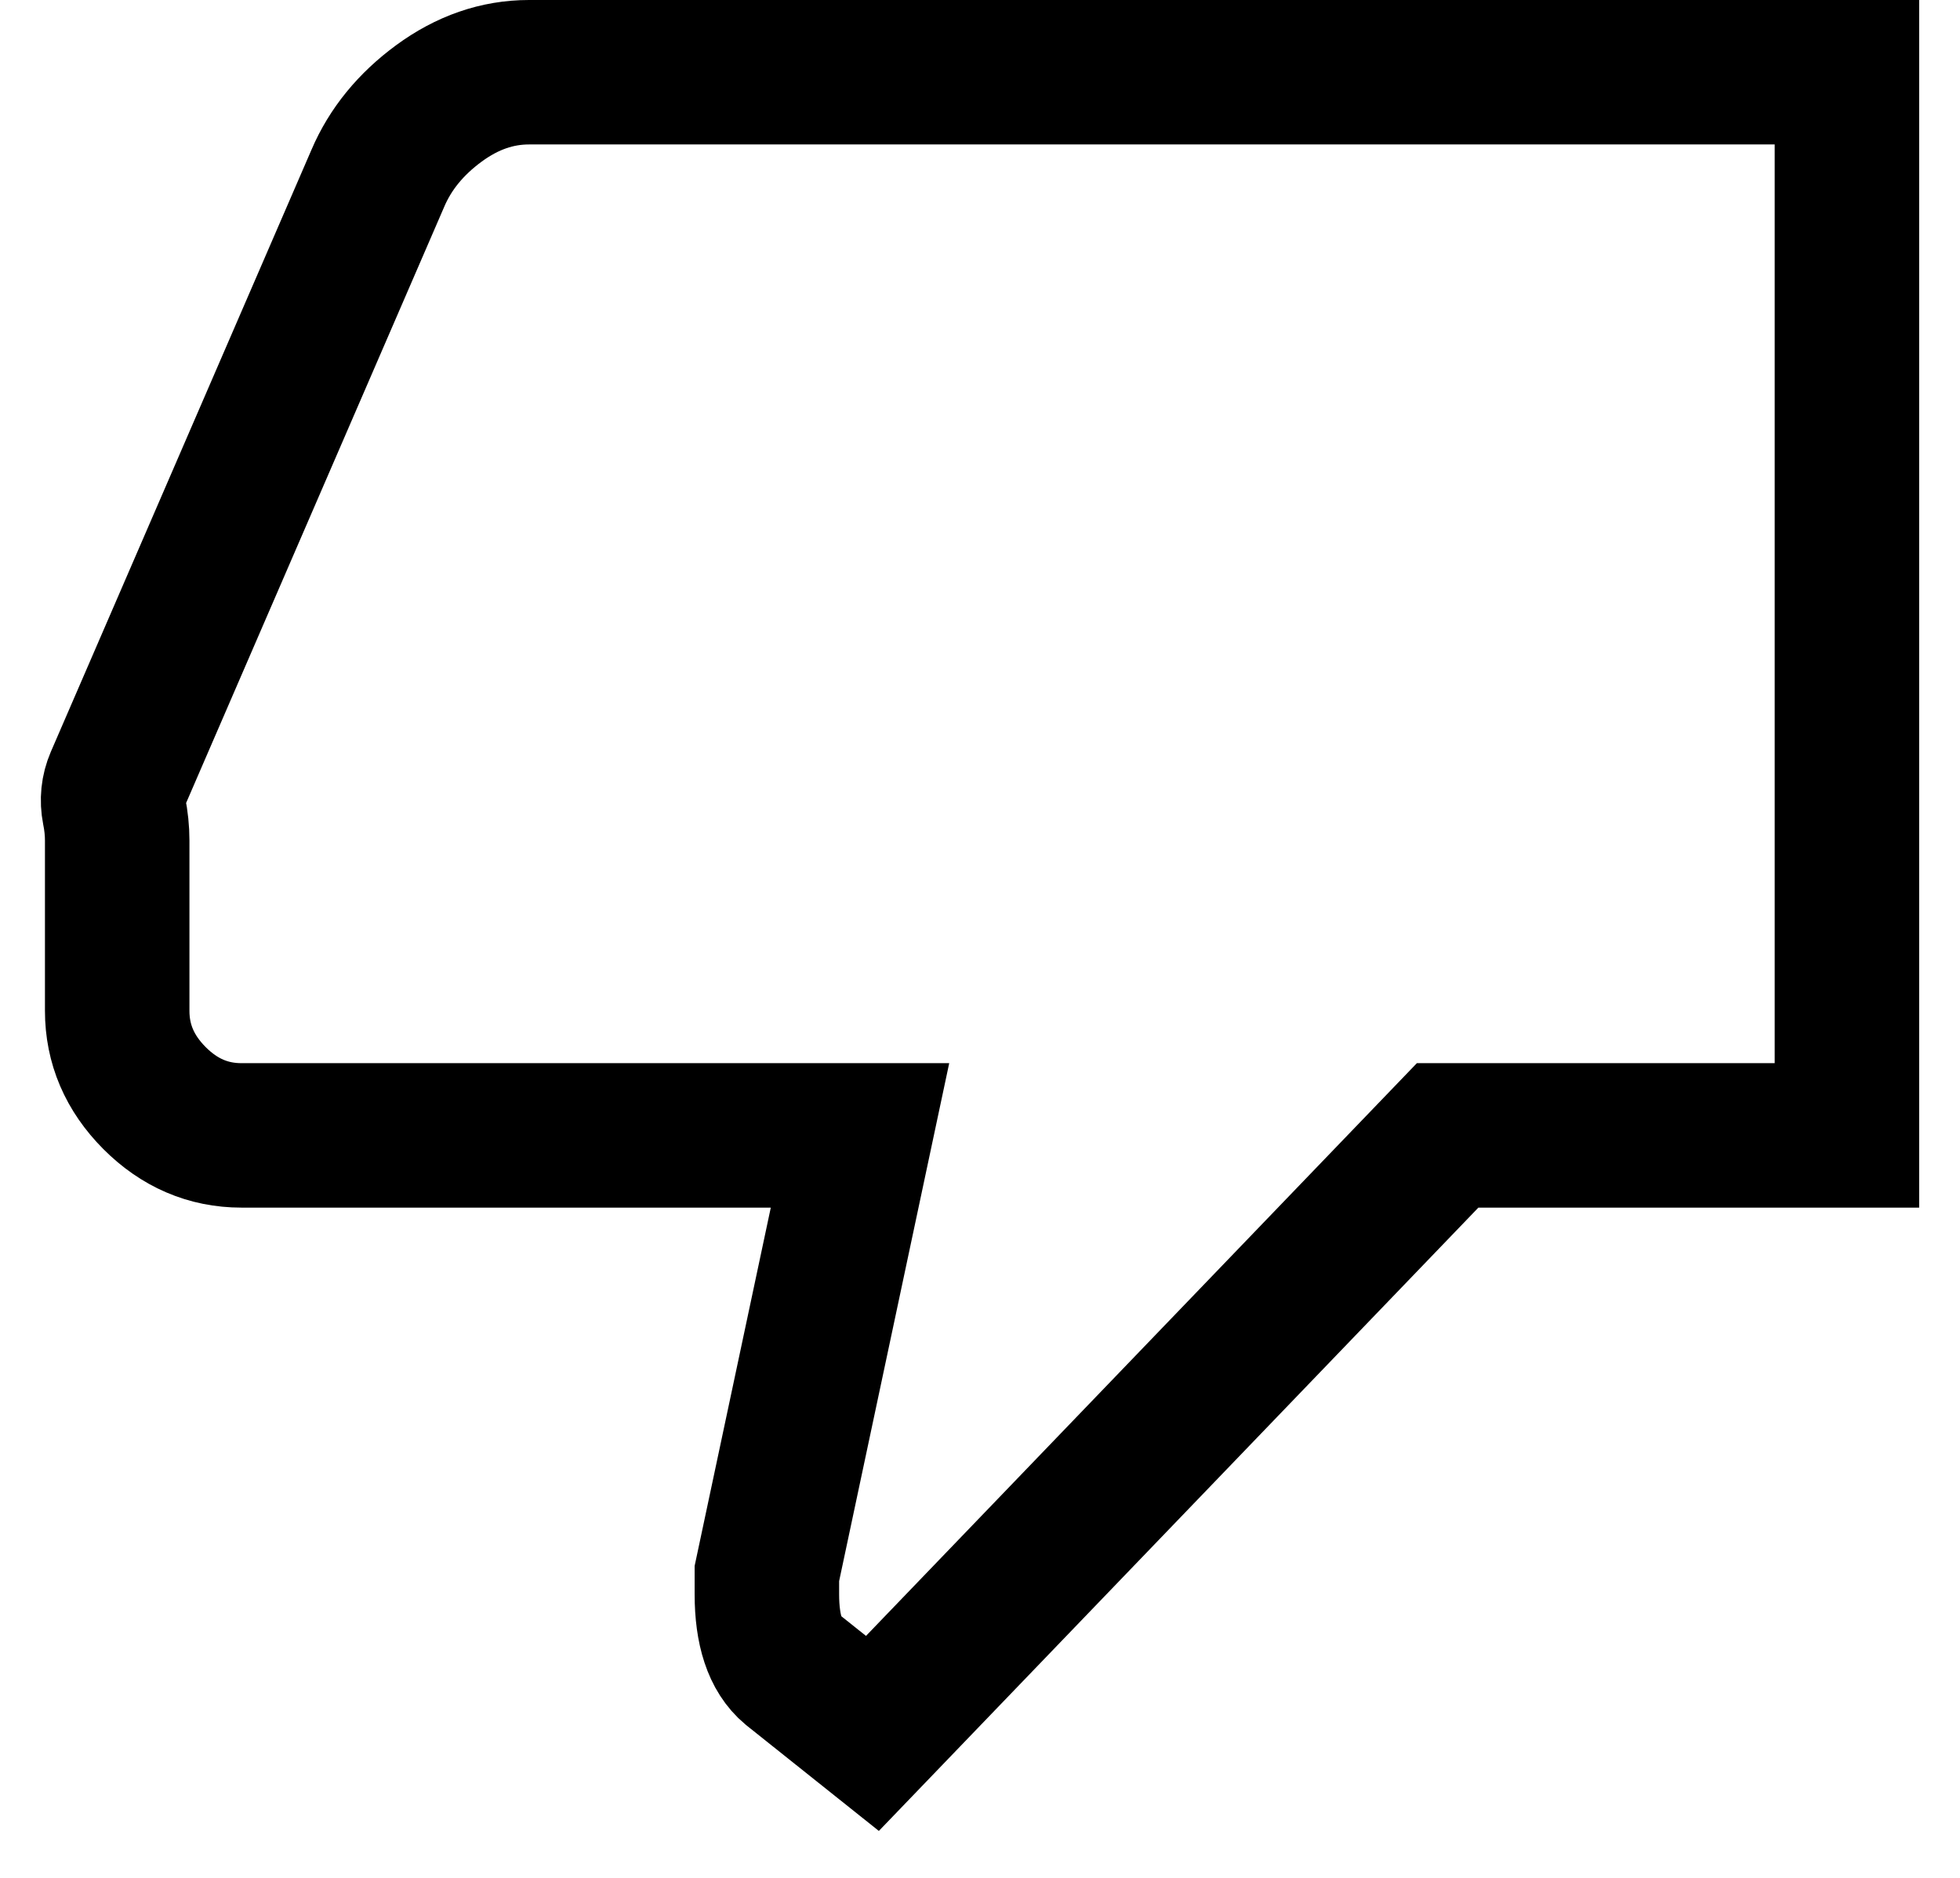
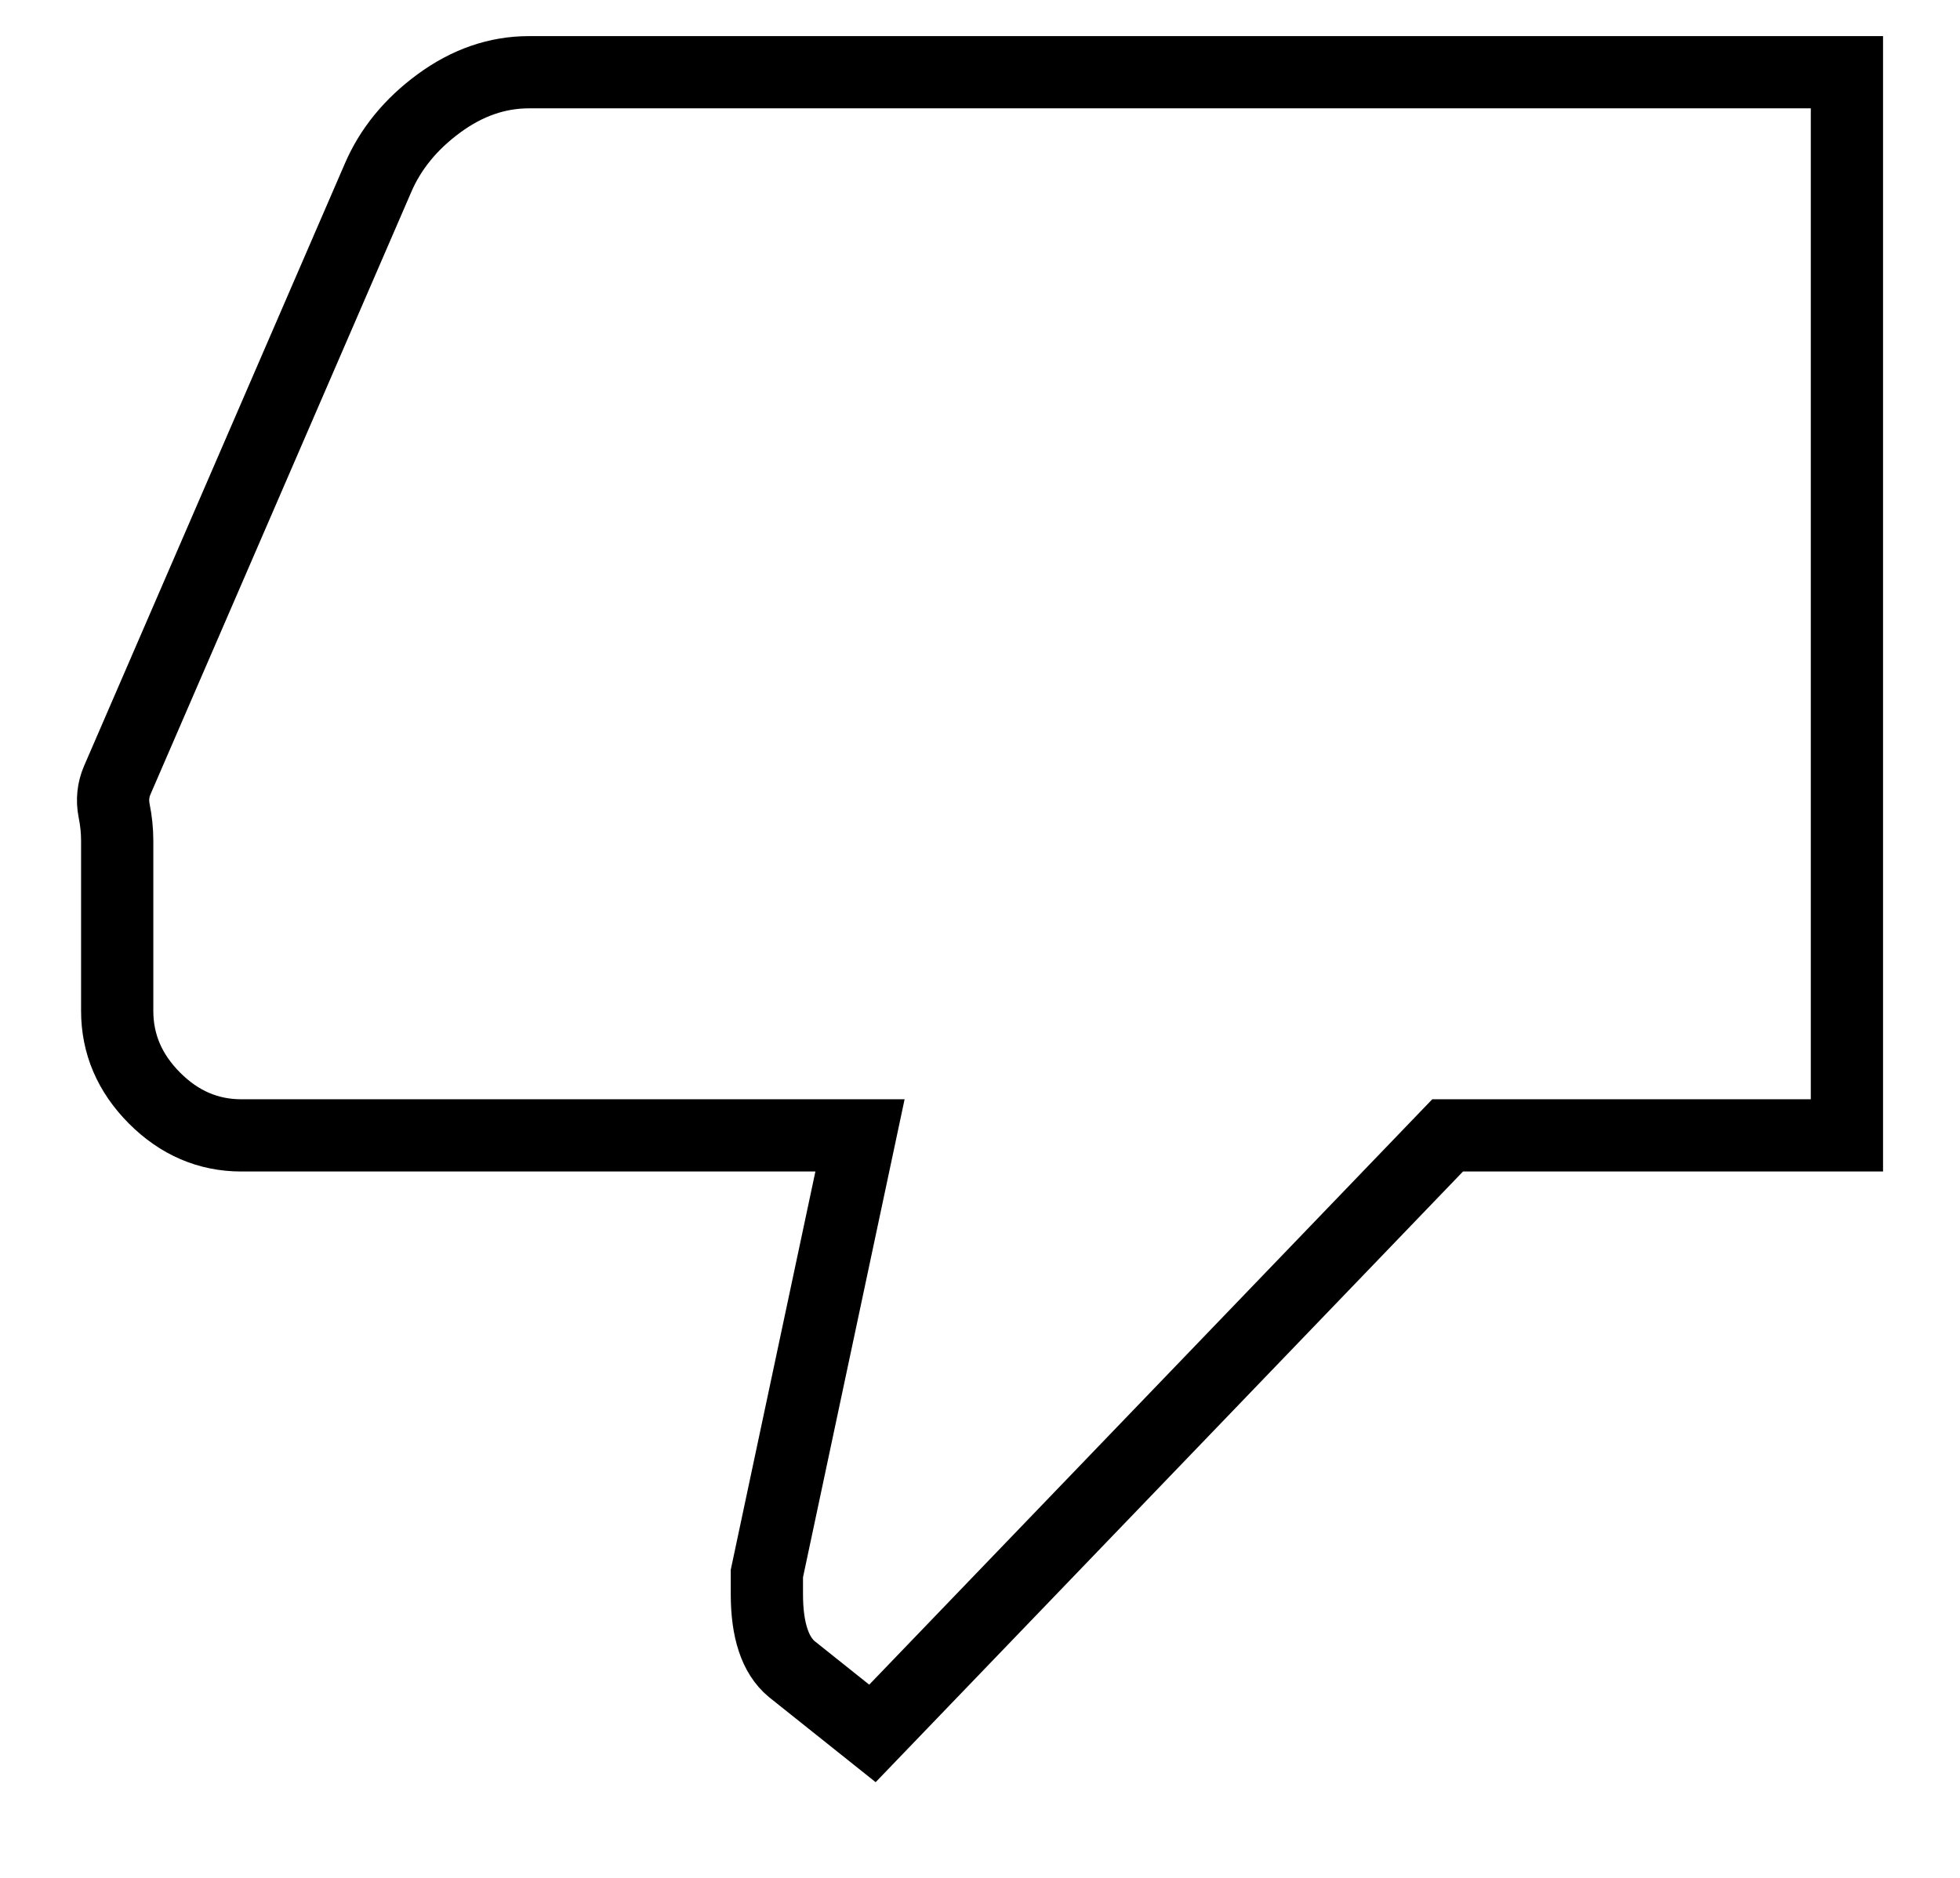
<svg xmlns="http://www.w3.org/2000/svg" width="24" height="23" viewBox="0 0 26 26" fill="none">
-   <path d="M25 15.547L25 15.72L19.473 15.72L11.511 24L10.394 23.109C10.279 23.013 10.193 22.879 10.136 22.706C10.079 22.534 10.05 22.323 10.05 22.074L10.05 21.786L11.339 15.72L2.776 15.72C2.317 15.72 1.916 15.547 1.573 15.203C1.229 14.857 1.057 14.455 1.057 13.995L1.057 11.637C1.057 11.503 1.043 11.364 1.014 11.221C0.986 11.077 1 10.938 1.057 10.804L4.666 2.466C4.838 2.064 5.119 1.719 5.511 1.431C5.902 1.144 6.317 1 6.757 1L25 1L25 15.547ZM25 15.547L25 1.058" stroke="currentColor" stroke-width="2" />
+   <path d="M25 15.547L25 15.72L19.473 15.72L11.511 24L10.394 23.109C10.279 23.013 10.193 22.879 10.136 22.706C10.079 22.534 10.05 22.323 10.05 22.074L10.05 21.786L11.339 15.72L2.776 15.72C2.317 15.72 1.916 15.547 1.573 15.203C1.229 14.857 1.057 14.455 1.057 13.995L1.057 11.637C1.057 11.503 1.043 11.364 1.014 11.221C0.986 11.077 1 10.938 1.057 10.804L4.666 2.466C4.838 2.064 5.119 1.719 5.511 1.431C5.902 1.144 6.317 1 6.757 1L25 1L25 15.547ZM25 15.547L25 1.058" stroke="currentColor" stroke-width="1" />
</svg>
